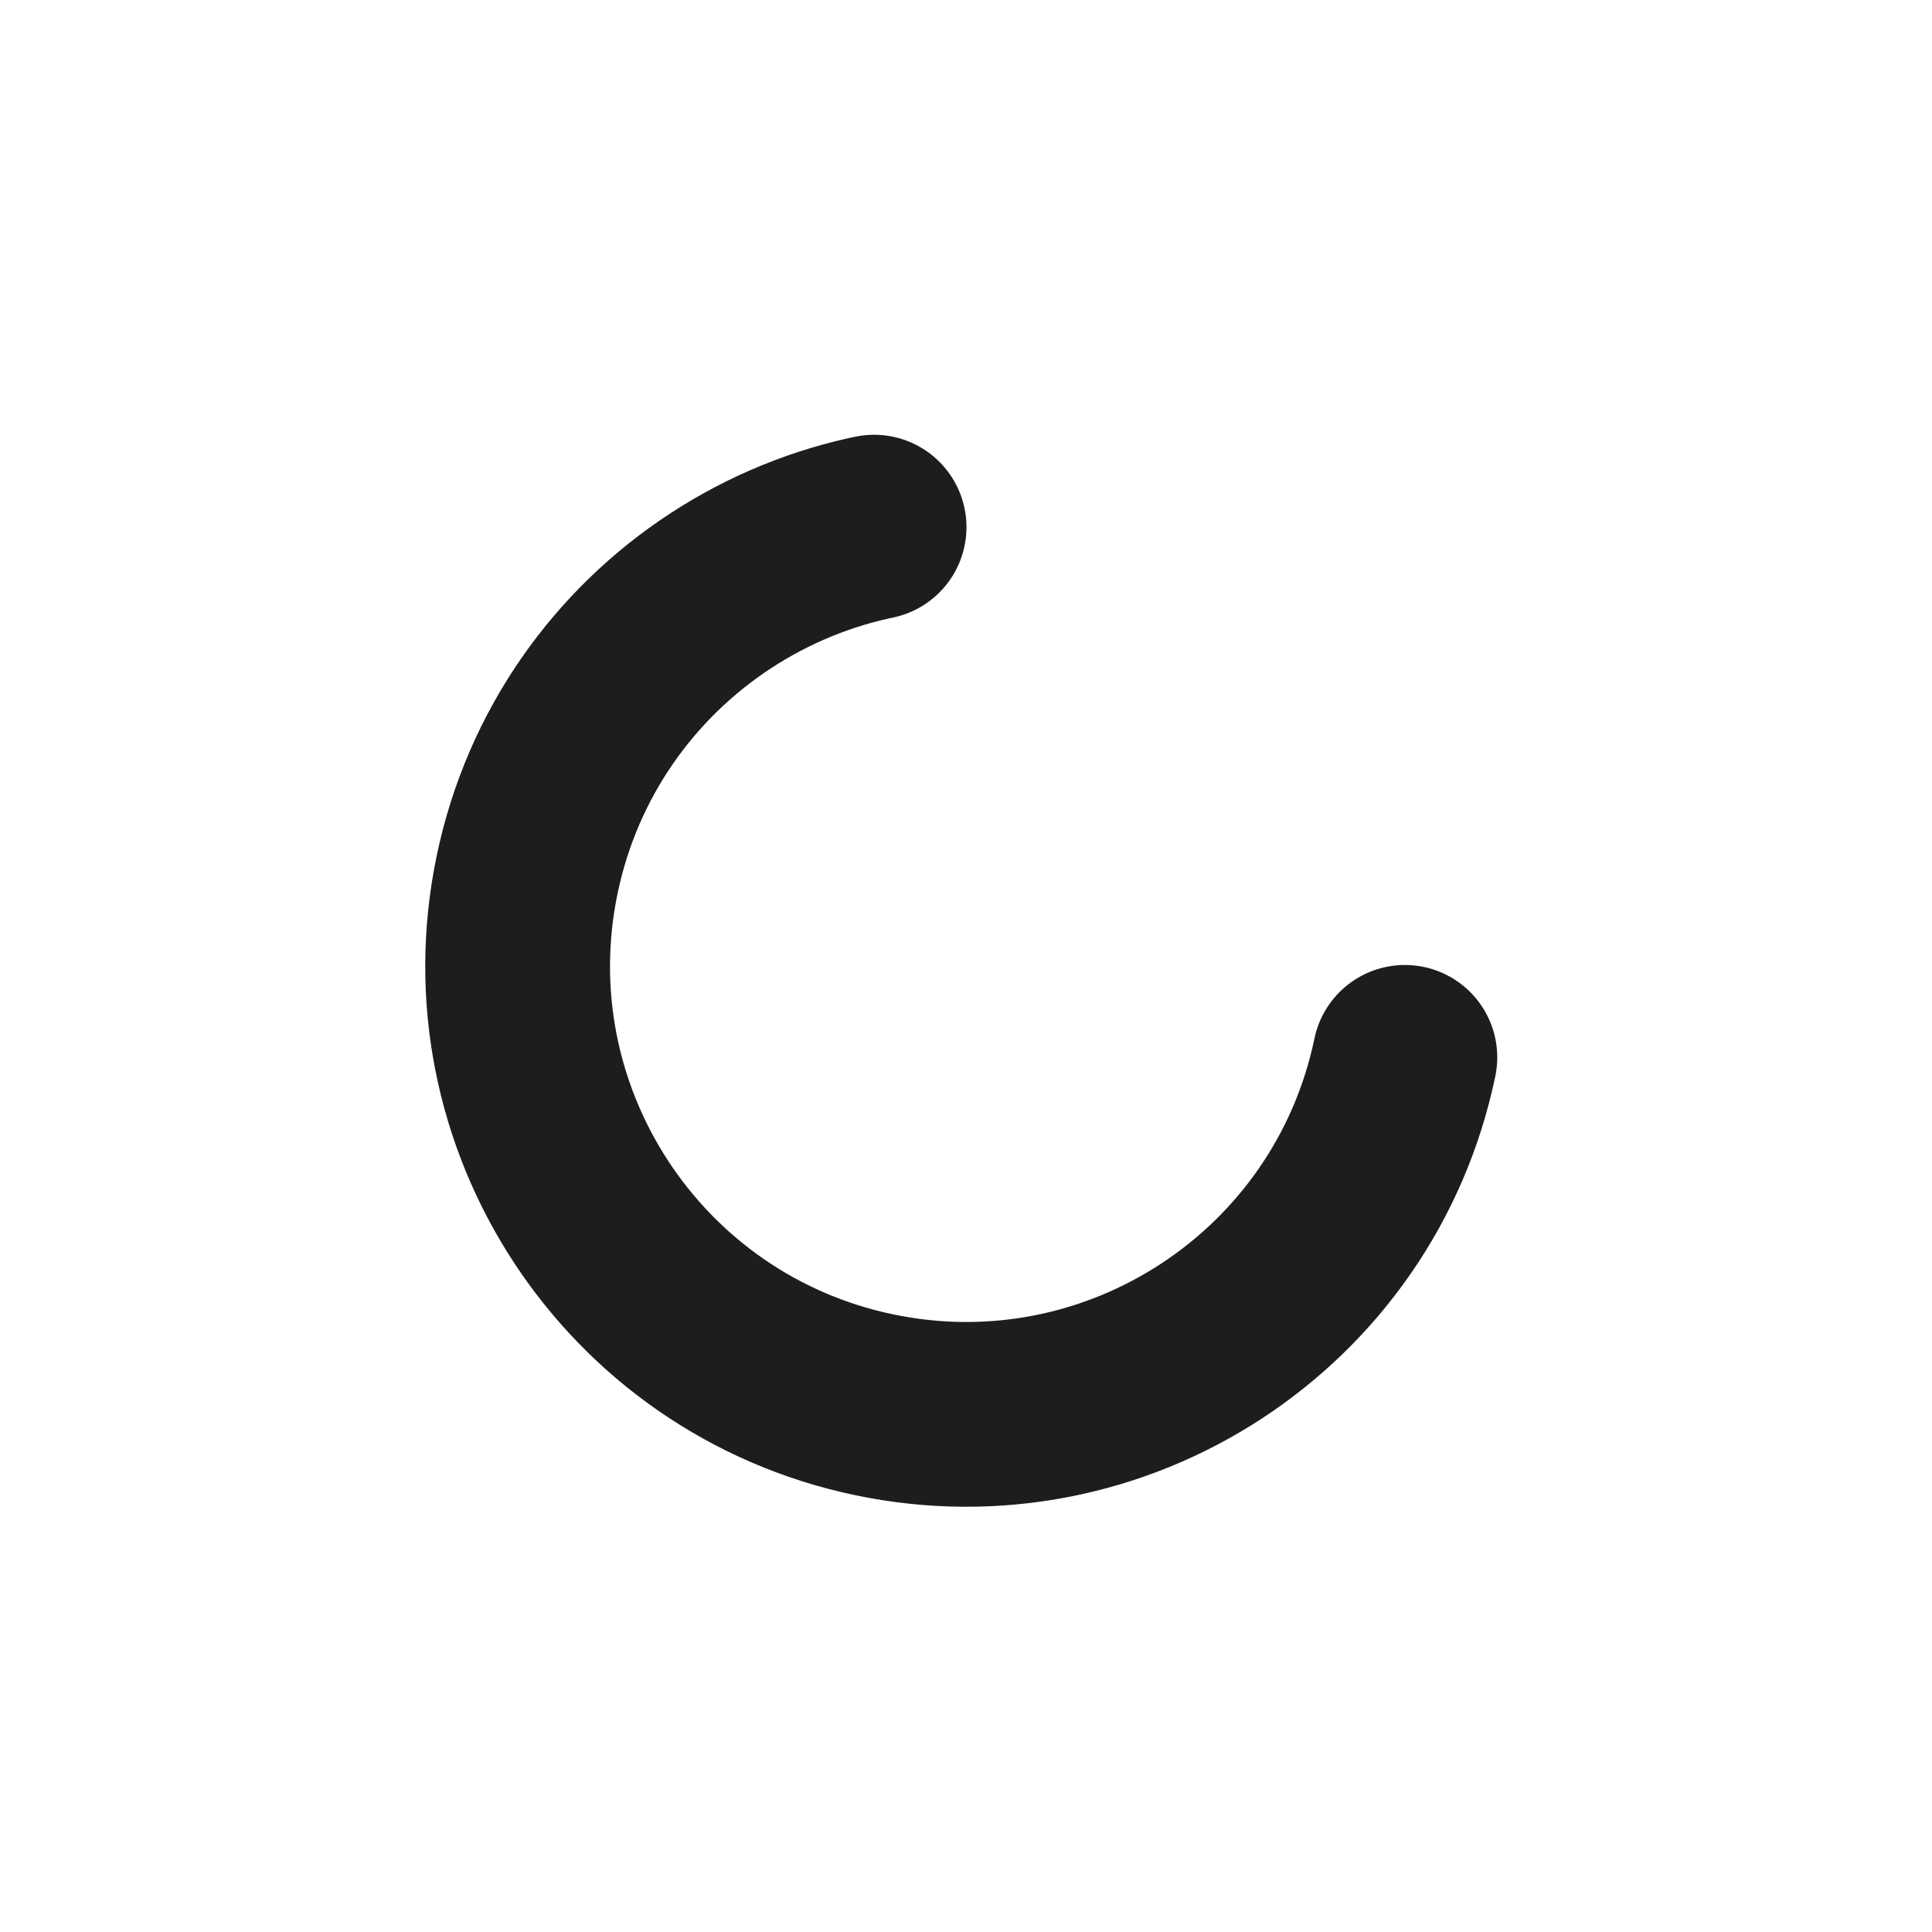
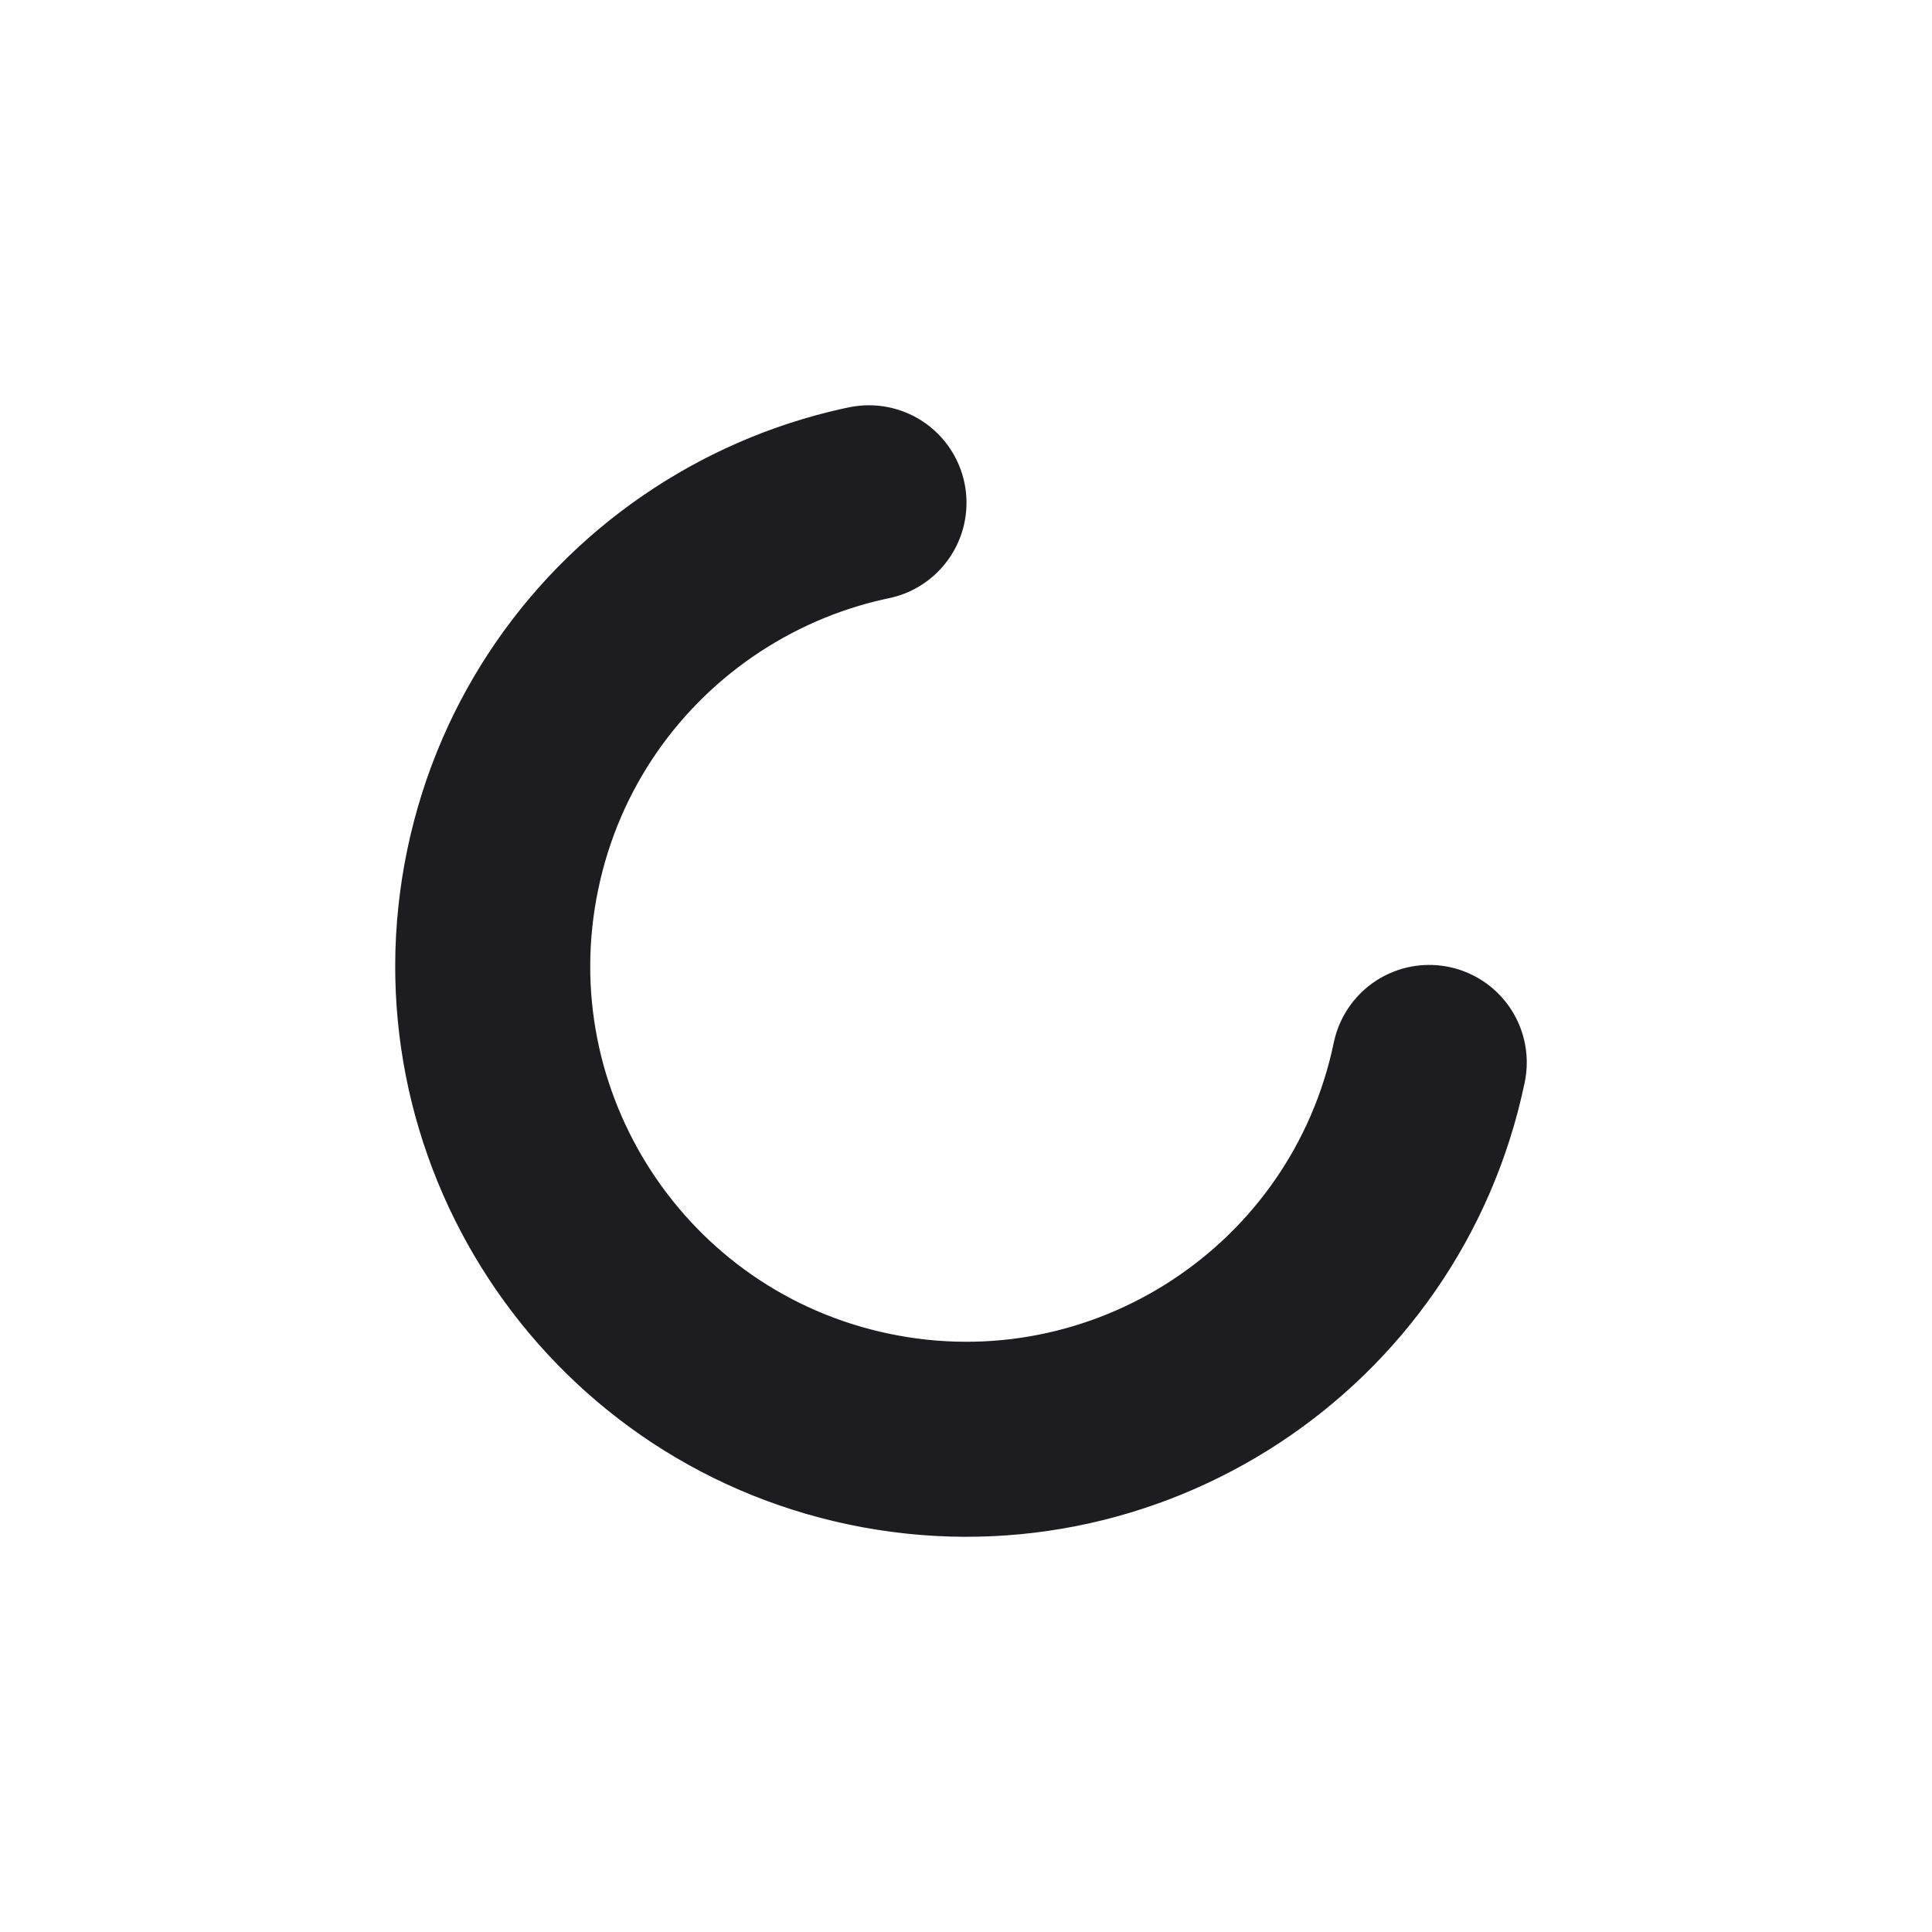
<svg xmlns="http://www.w3.org/2000/svg" width="1024" height="1024" viewBox="0 0 1024 1024" fill="none">
-   <g transform="translate(512 512) scale(0.72) translate(-512 -512)">
+   <g transform="translate(512 512) scale(0.76) translate(-512 -512)">
    <svg width="1024" height="1024" viewBox="0 0 1024 1024">
      <circle cx="512" cy="512" r="330" stroke="#1D1D1F" stroke-linecap="round" stroke-width="136" stroke-dasharray="1419.162 654.289" transform="rotate(11.8 512 512)" />
    </svg>
  </g>
</svg>
